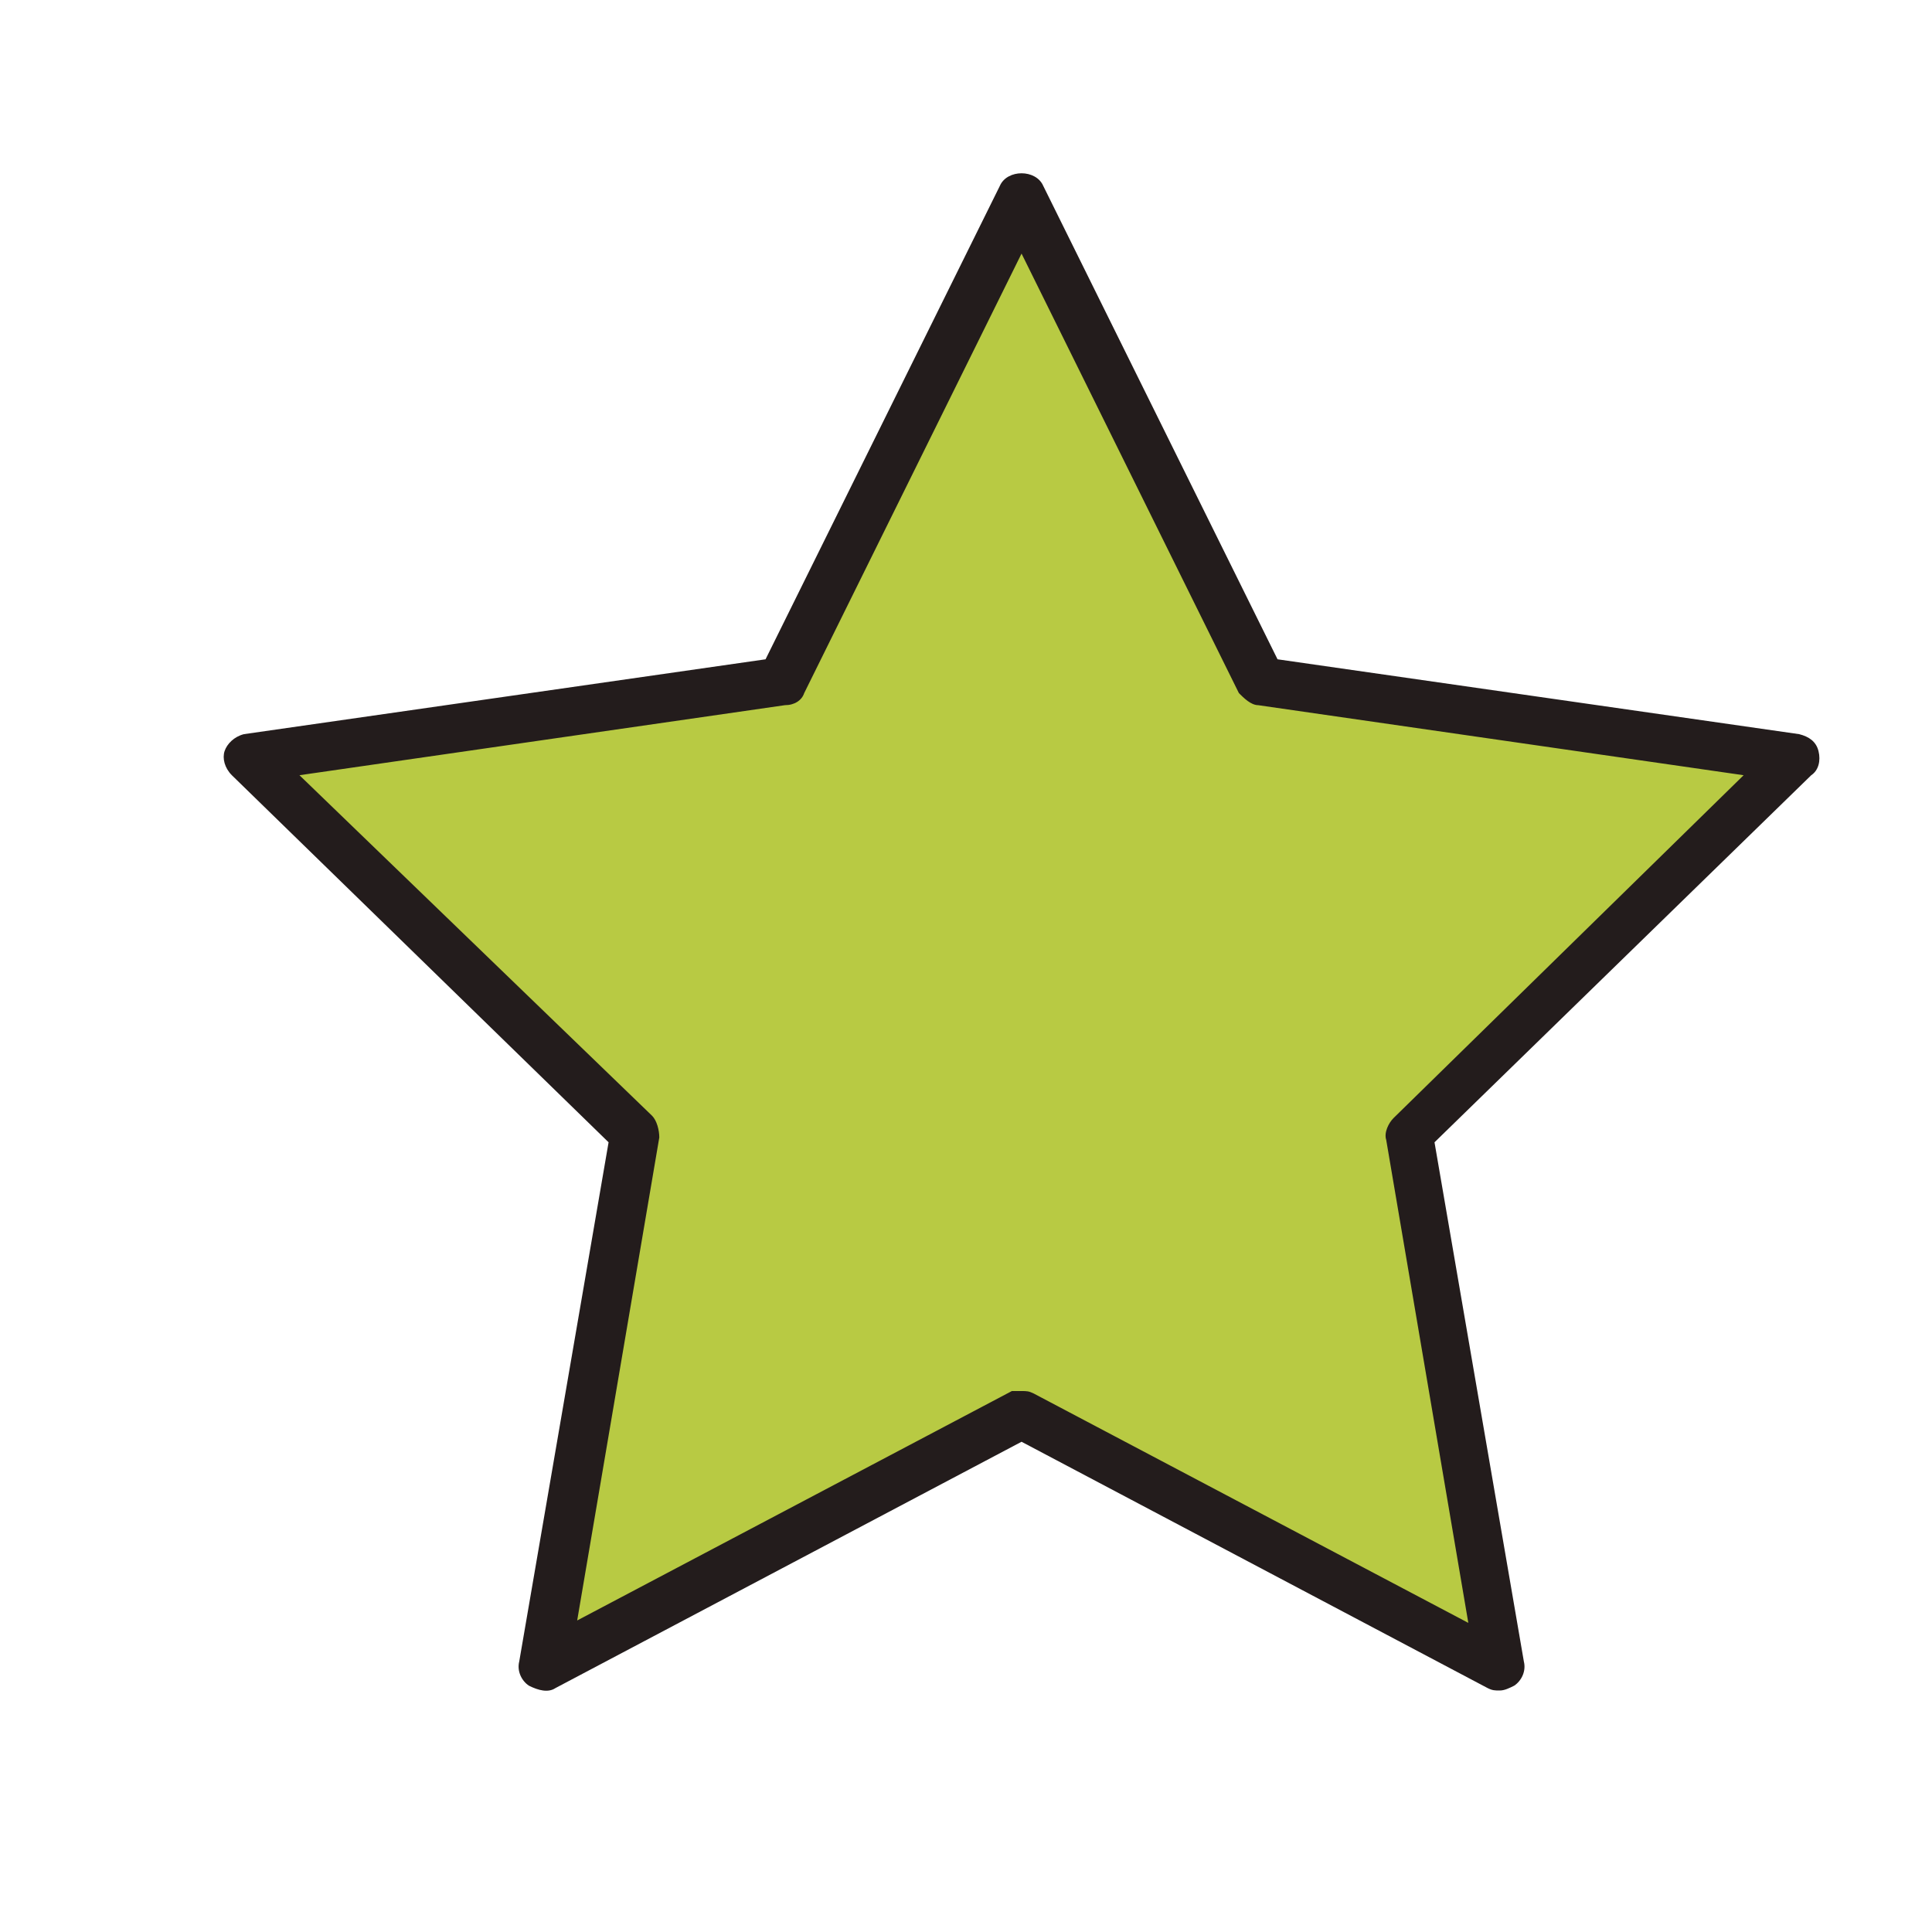
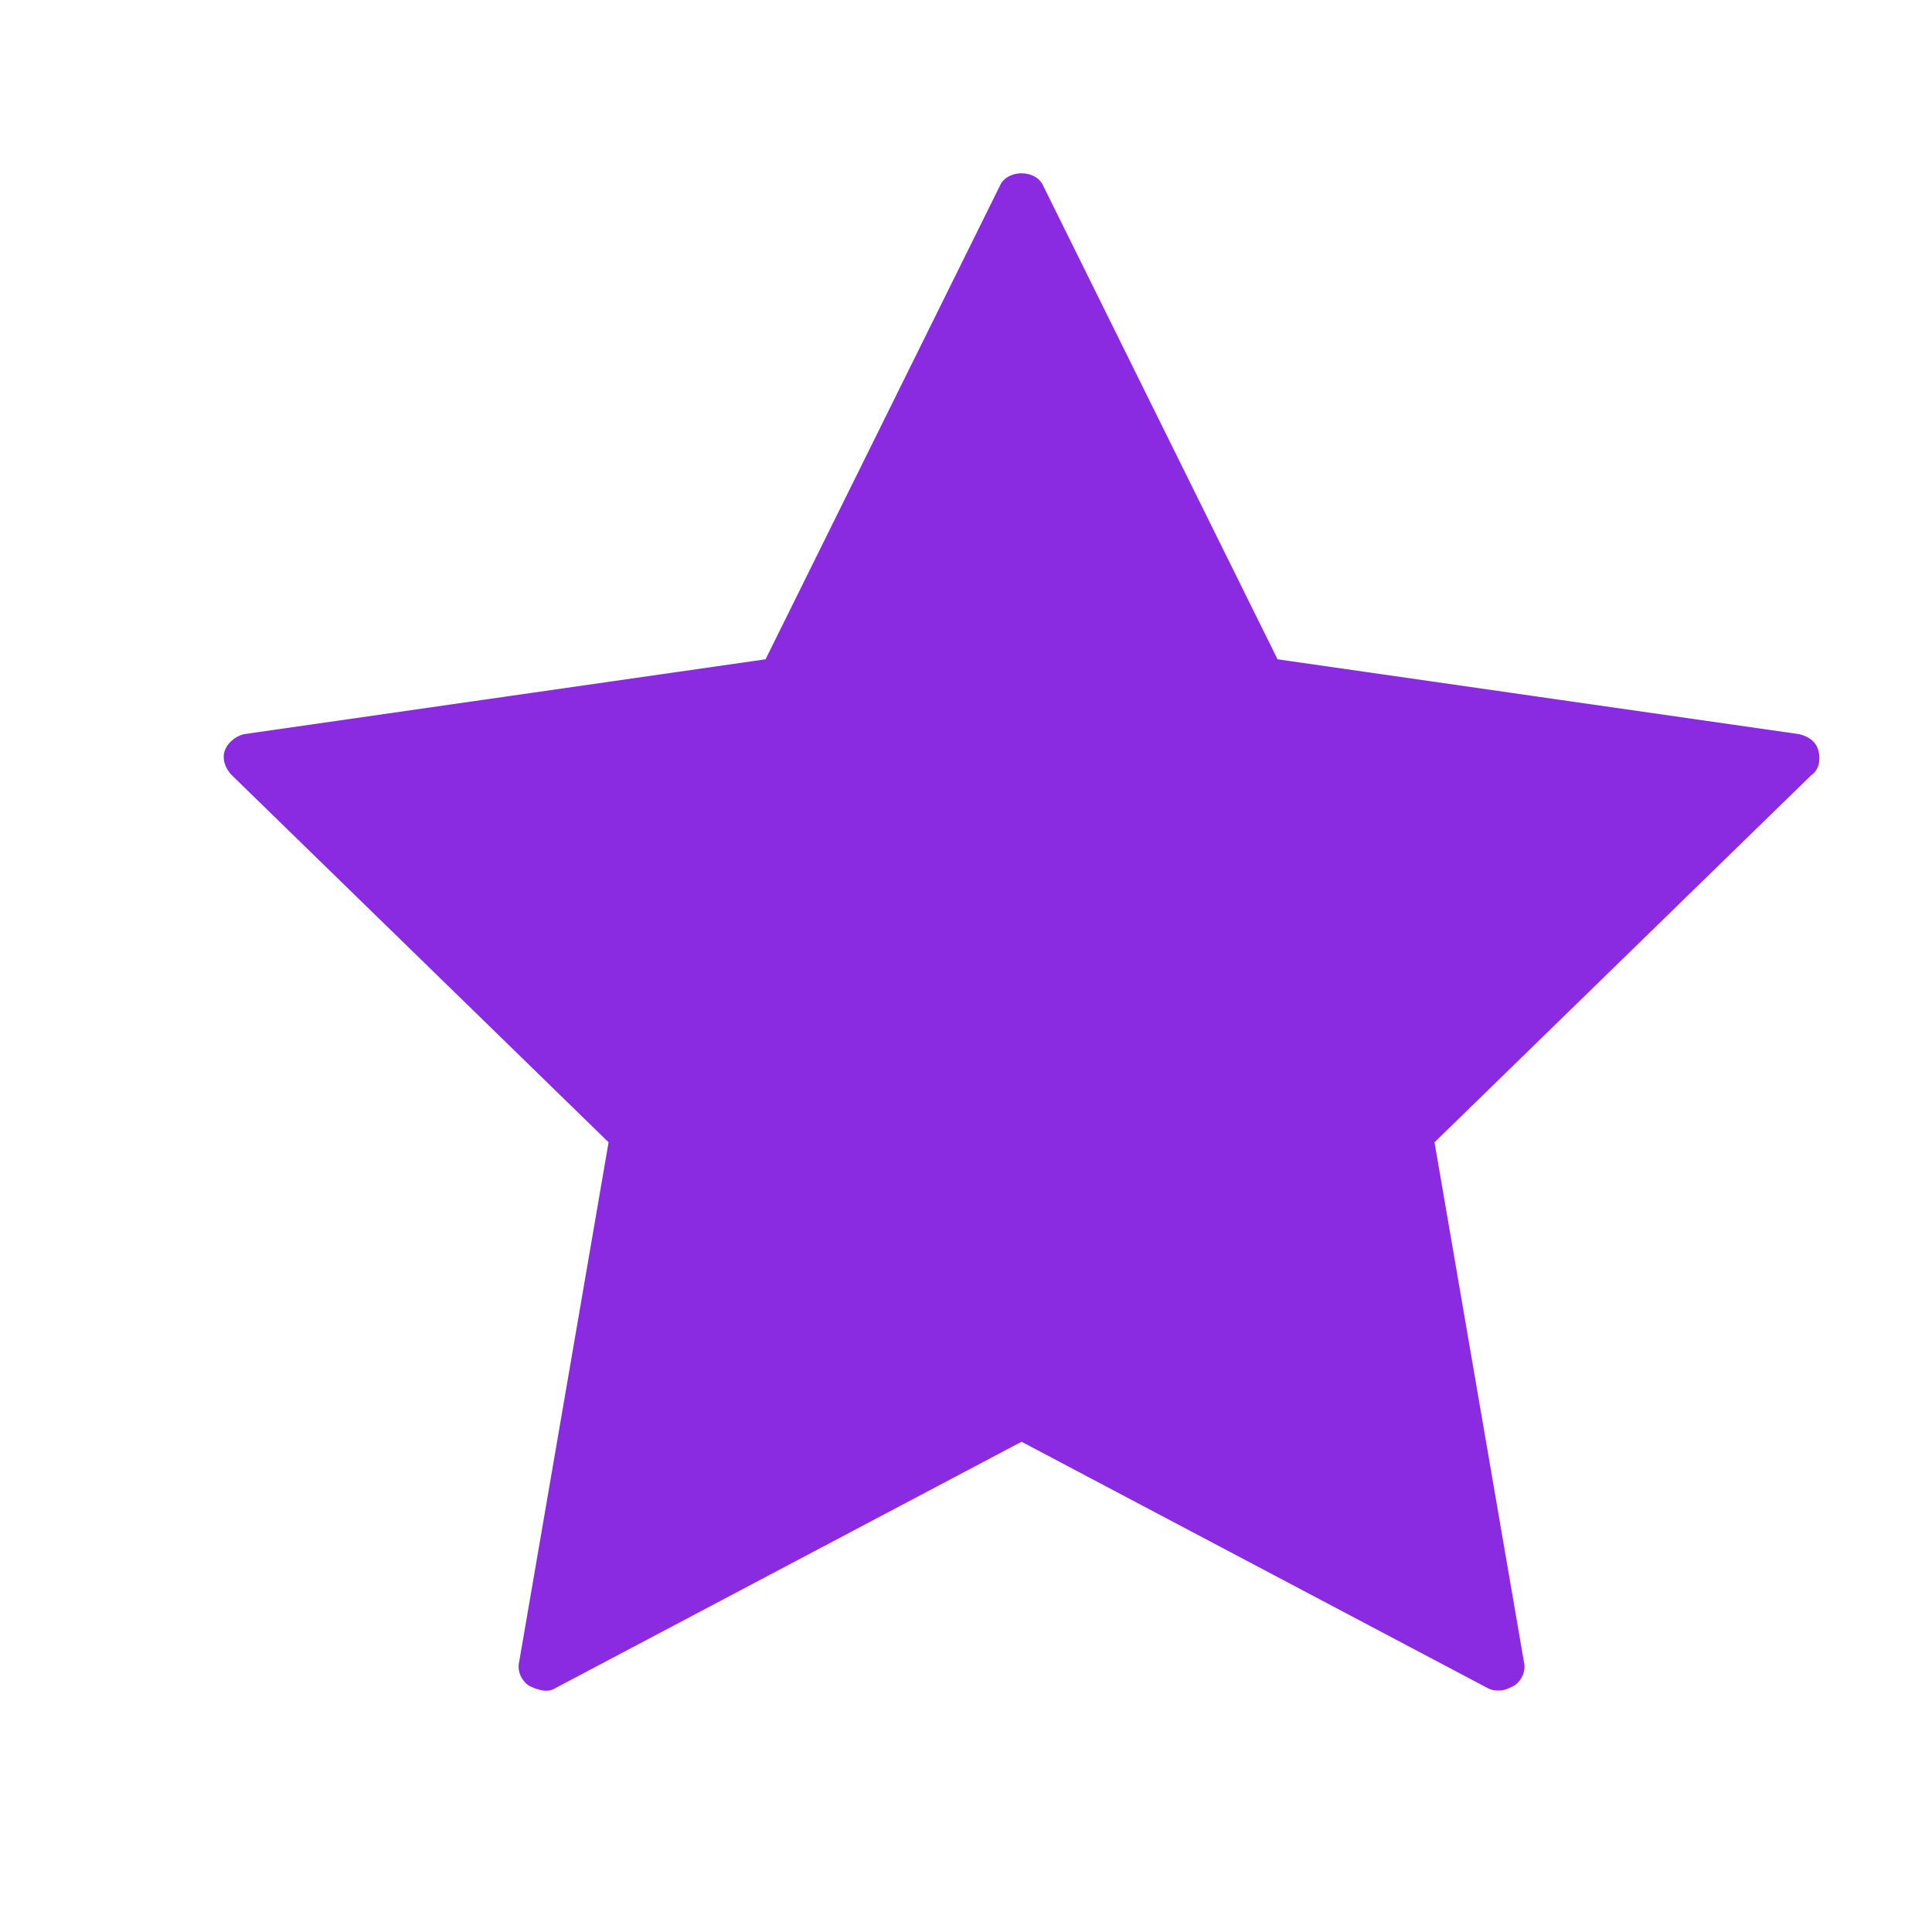
<svg xmlns="http://www.w3.org/2000/svg" width="800px" height="800px" viewBox="0 0 1024 1024" class="icon" version="1.1">
-   <path d="M541.44 103.68l126.72 256 282.88 42.24-204.8 198.4L794.88 883.2 541.44 750.08 288 883.2l48.64-282.88-204.8-198.4 282.88-42.24z" fill="#B8CA43" />
-   <path d="M794.88 896c-2.56 0-3.84 0-6.4-1.28L541.44 764.16 294.4 894.72c-3.84 2.56-8.96 1.28-14.08-1.28-3.84-2.56-6.4-7.68-5.12-12.8l47.36-275.2L122.88 410.88c-3.84-3.84-5.12-8.96-3.84-12.8s5.12-7.68 10.24-8.96l276.48-39.68 124.16-250.88c3.84-8.96 19.2-8.96 23.04 0l124.16 250.88 276.48 39.68c5.12 1.28 8.96 3.84 10.24 8.96 1.28 5.12 0 10.24-3.84 12.8L760.32 605.44l47.36 275.2c1.28 5.12-1.28 10.24-5.12 12.8-2.56 1.28-5.12 2.56-7.68 2.56zM541.44 737.28c2.56 0 3.84 0 6.4 1.28l230.4 121.6-43.52-256c-1.28-3.84 1.28-8.96 3.84-11.52l185.6-181.76-257.28-37.12c-3.84 0-7.68-3.84-10.24-6.4l-115.2-232.96-115.2 232.96c-1.28 3.84-5.12 6.4-10.24 6.4l-257.28 37.12L345.6 591.36c2.56 2.56 3.84 7.68 3.84 11.52l-43.52 256 230.4-121.6h5.12z" fill="#231C1C" />
+   <path d="M541.44 103.68l126.72 256 282.88 42.24-204.8 198.4L794.88 883.2 541.44 750.08 288 883.2l48.64-282.88-204.8-198.4 282.88-42.24z" fill="blueviolet" />
+   <path d="M794.88 896c-2.56 0-3.84 0-6.4-1.28L541.44 764.16 294.4 894.72c-3.84 2.56-8.96 1.28-14.08-1.28-3.84-2.56-6.4-7.68-5.12-12.8l47.36-275.2L122.88 410.88c-3.84-3.84-5.12-8.96-3.84-12.8s5.12-7.68 10.24-8.96l276.48-39.68 124.16-250.88c3.84-8.96 19.2-8.96 23.04 0l124.16 250.88 276.48 39.68c5.12 1.28 8.96 3.84 10.24 8.96 1.28 5.12 0 10.24-3.84 12.8L760.32 605.44l47.36 275.2c1.28 5.12-1.28 10.24-5.12 12.8-2.56 1.28-5.12 2.56-7.68 2.56zM541.44 737.28c2.56 0 3.84 0 6.4 1.28l230.4 121.6-43.52-256c-1.28-3.84 1.28-8.96 3.84-11.52l185.6-181.76-257.28-37.12c-3.84 0-7.68-3.84-10.24-6.4l-115.2-232.96-115.2 232.96c-1.28 3.84-5.12 6.4-10.24 6.4l-257.28 37.12L345.6 591.36c2.56 2.56 3.84 7.68 3.84 11.52l-43.52 256 230.4-121.6h5.12z" fill="blueviolet" />
</svg>
